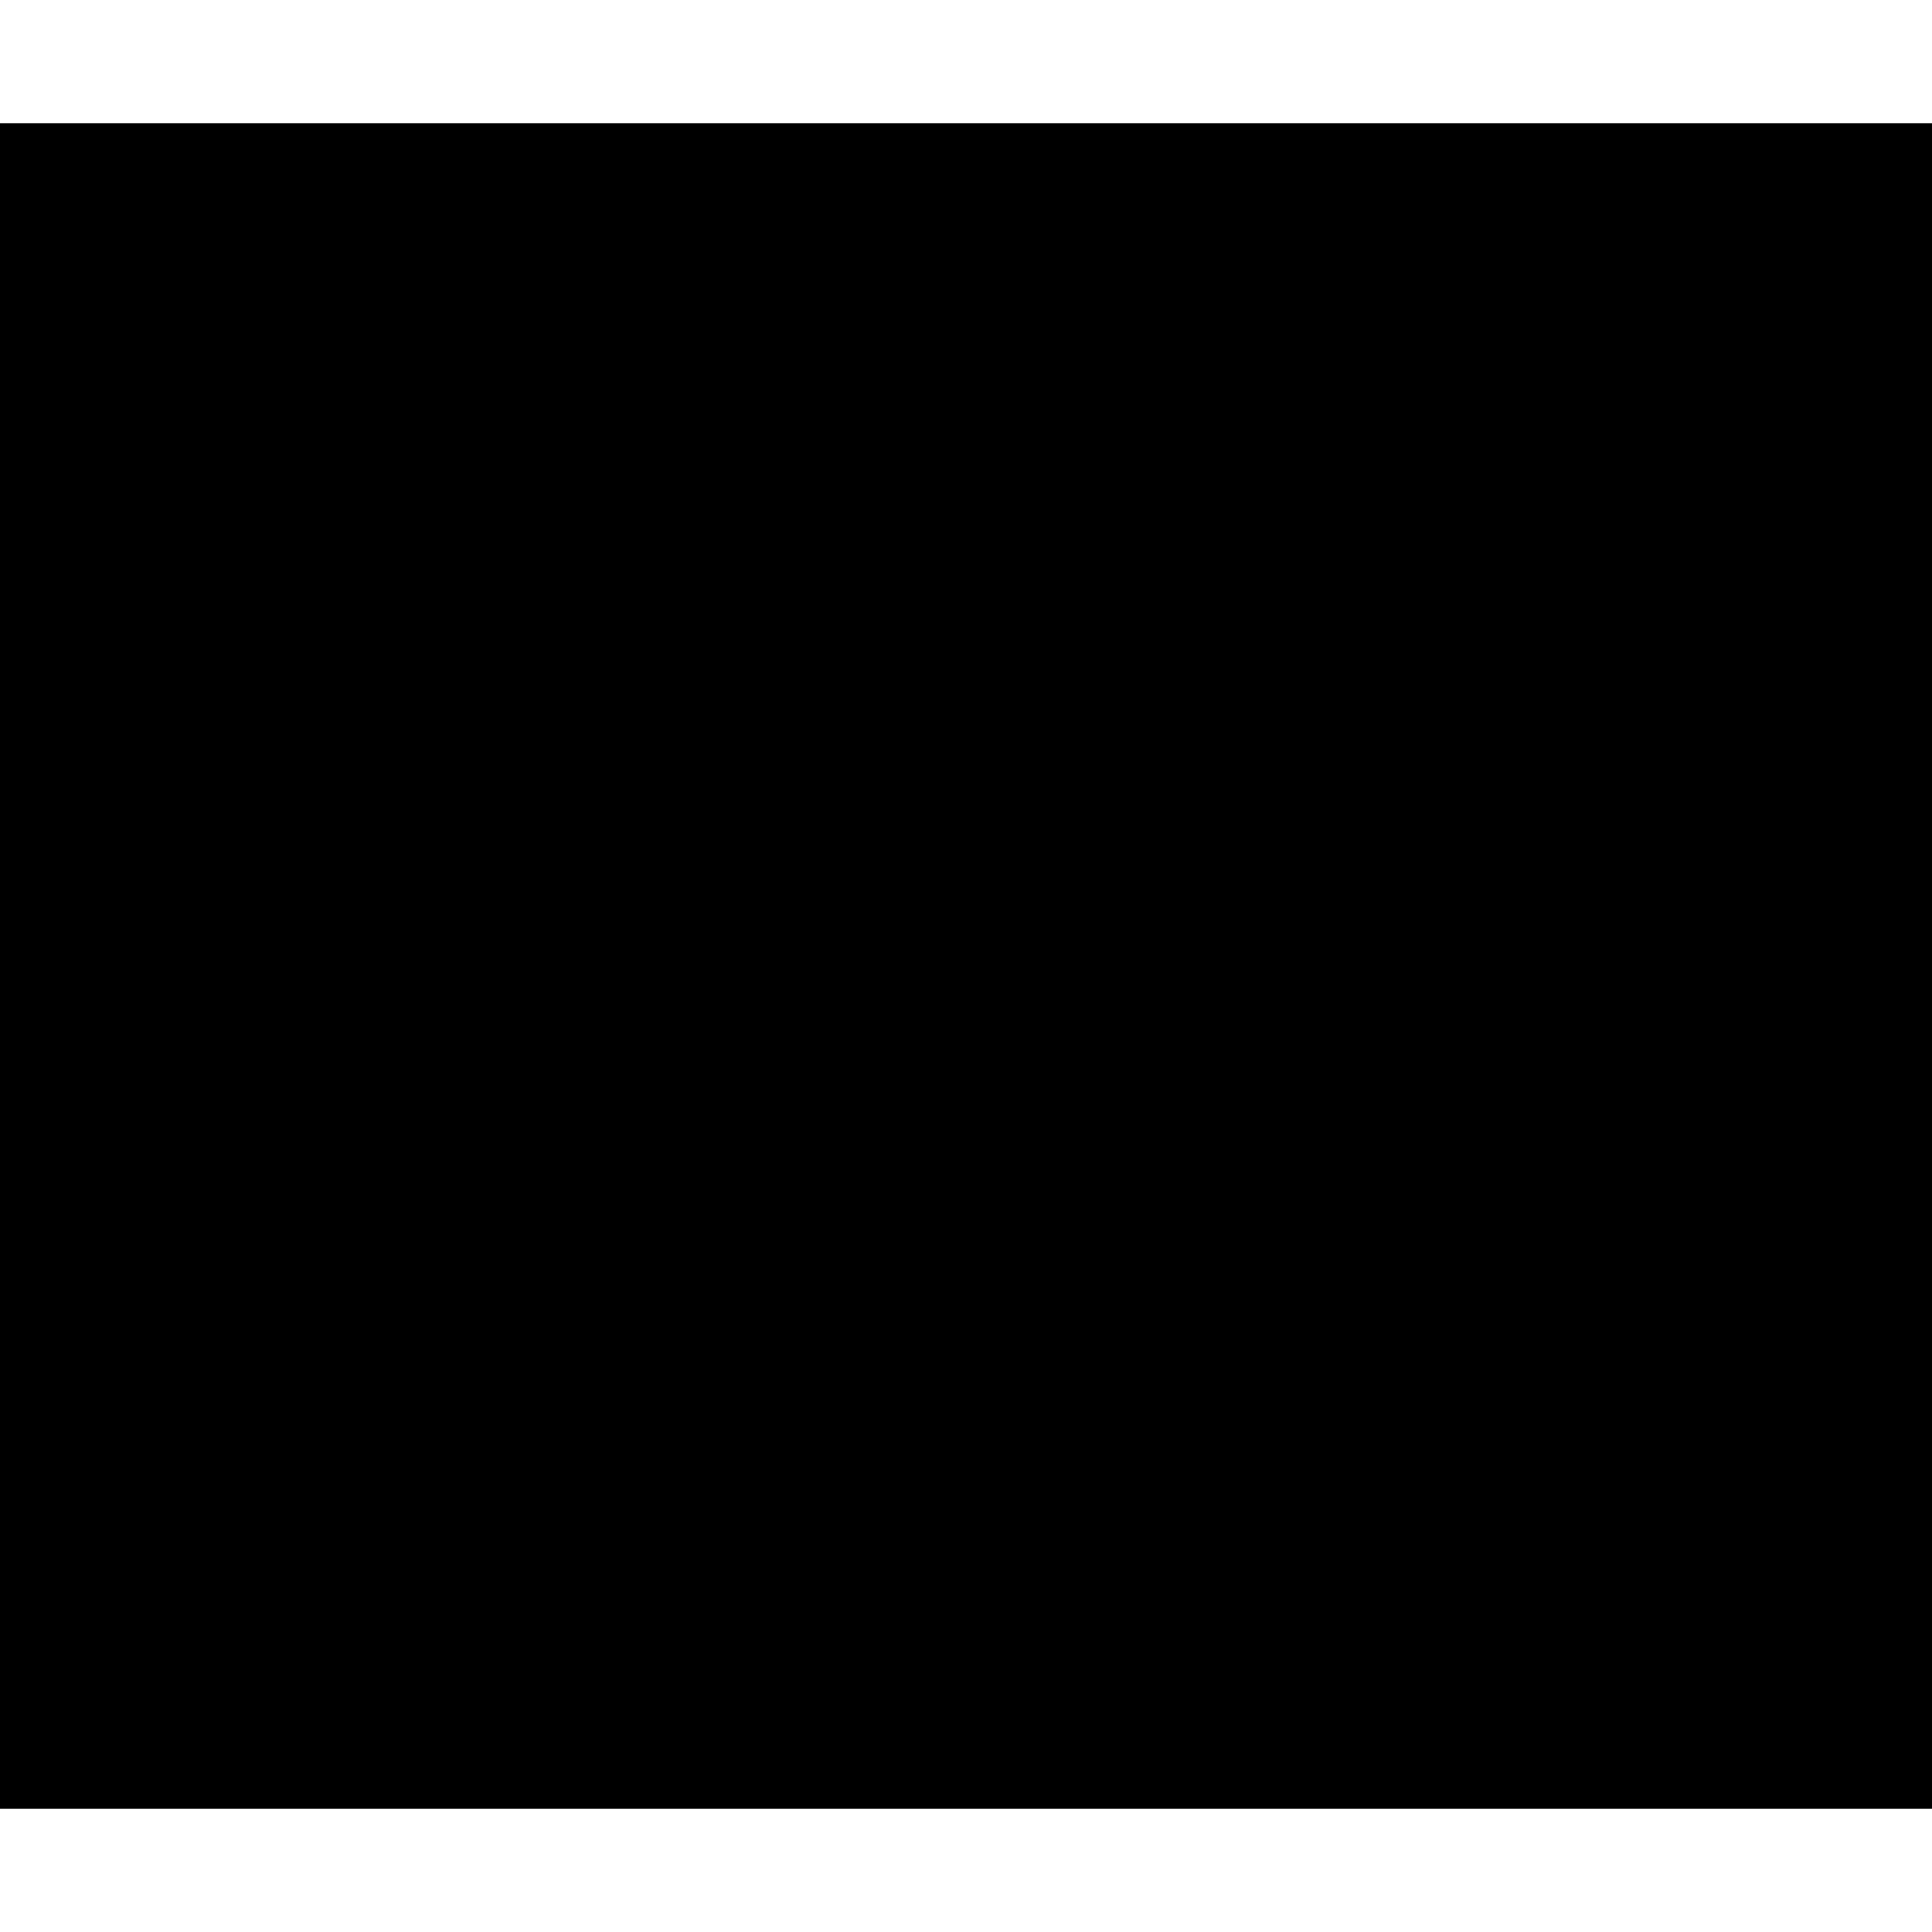
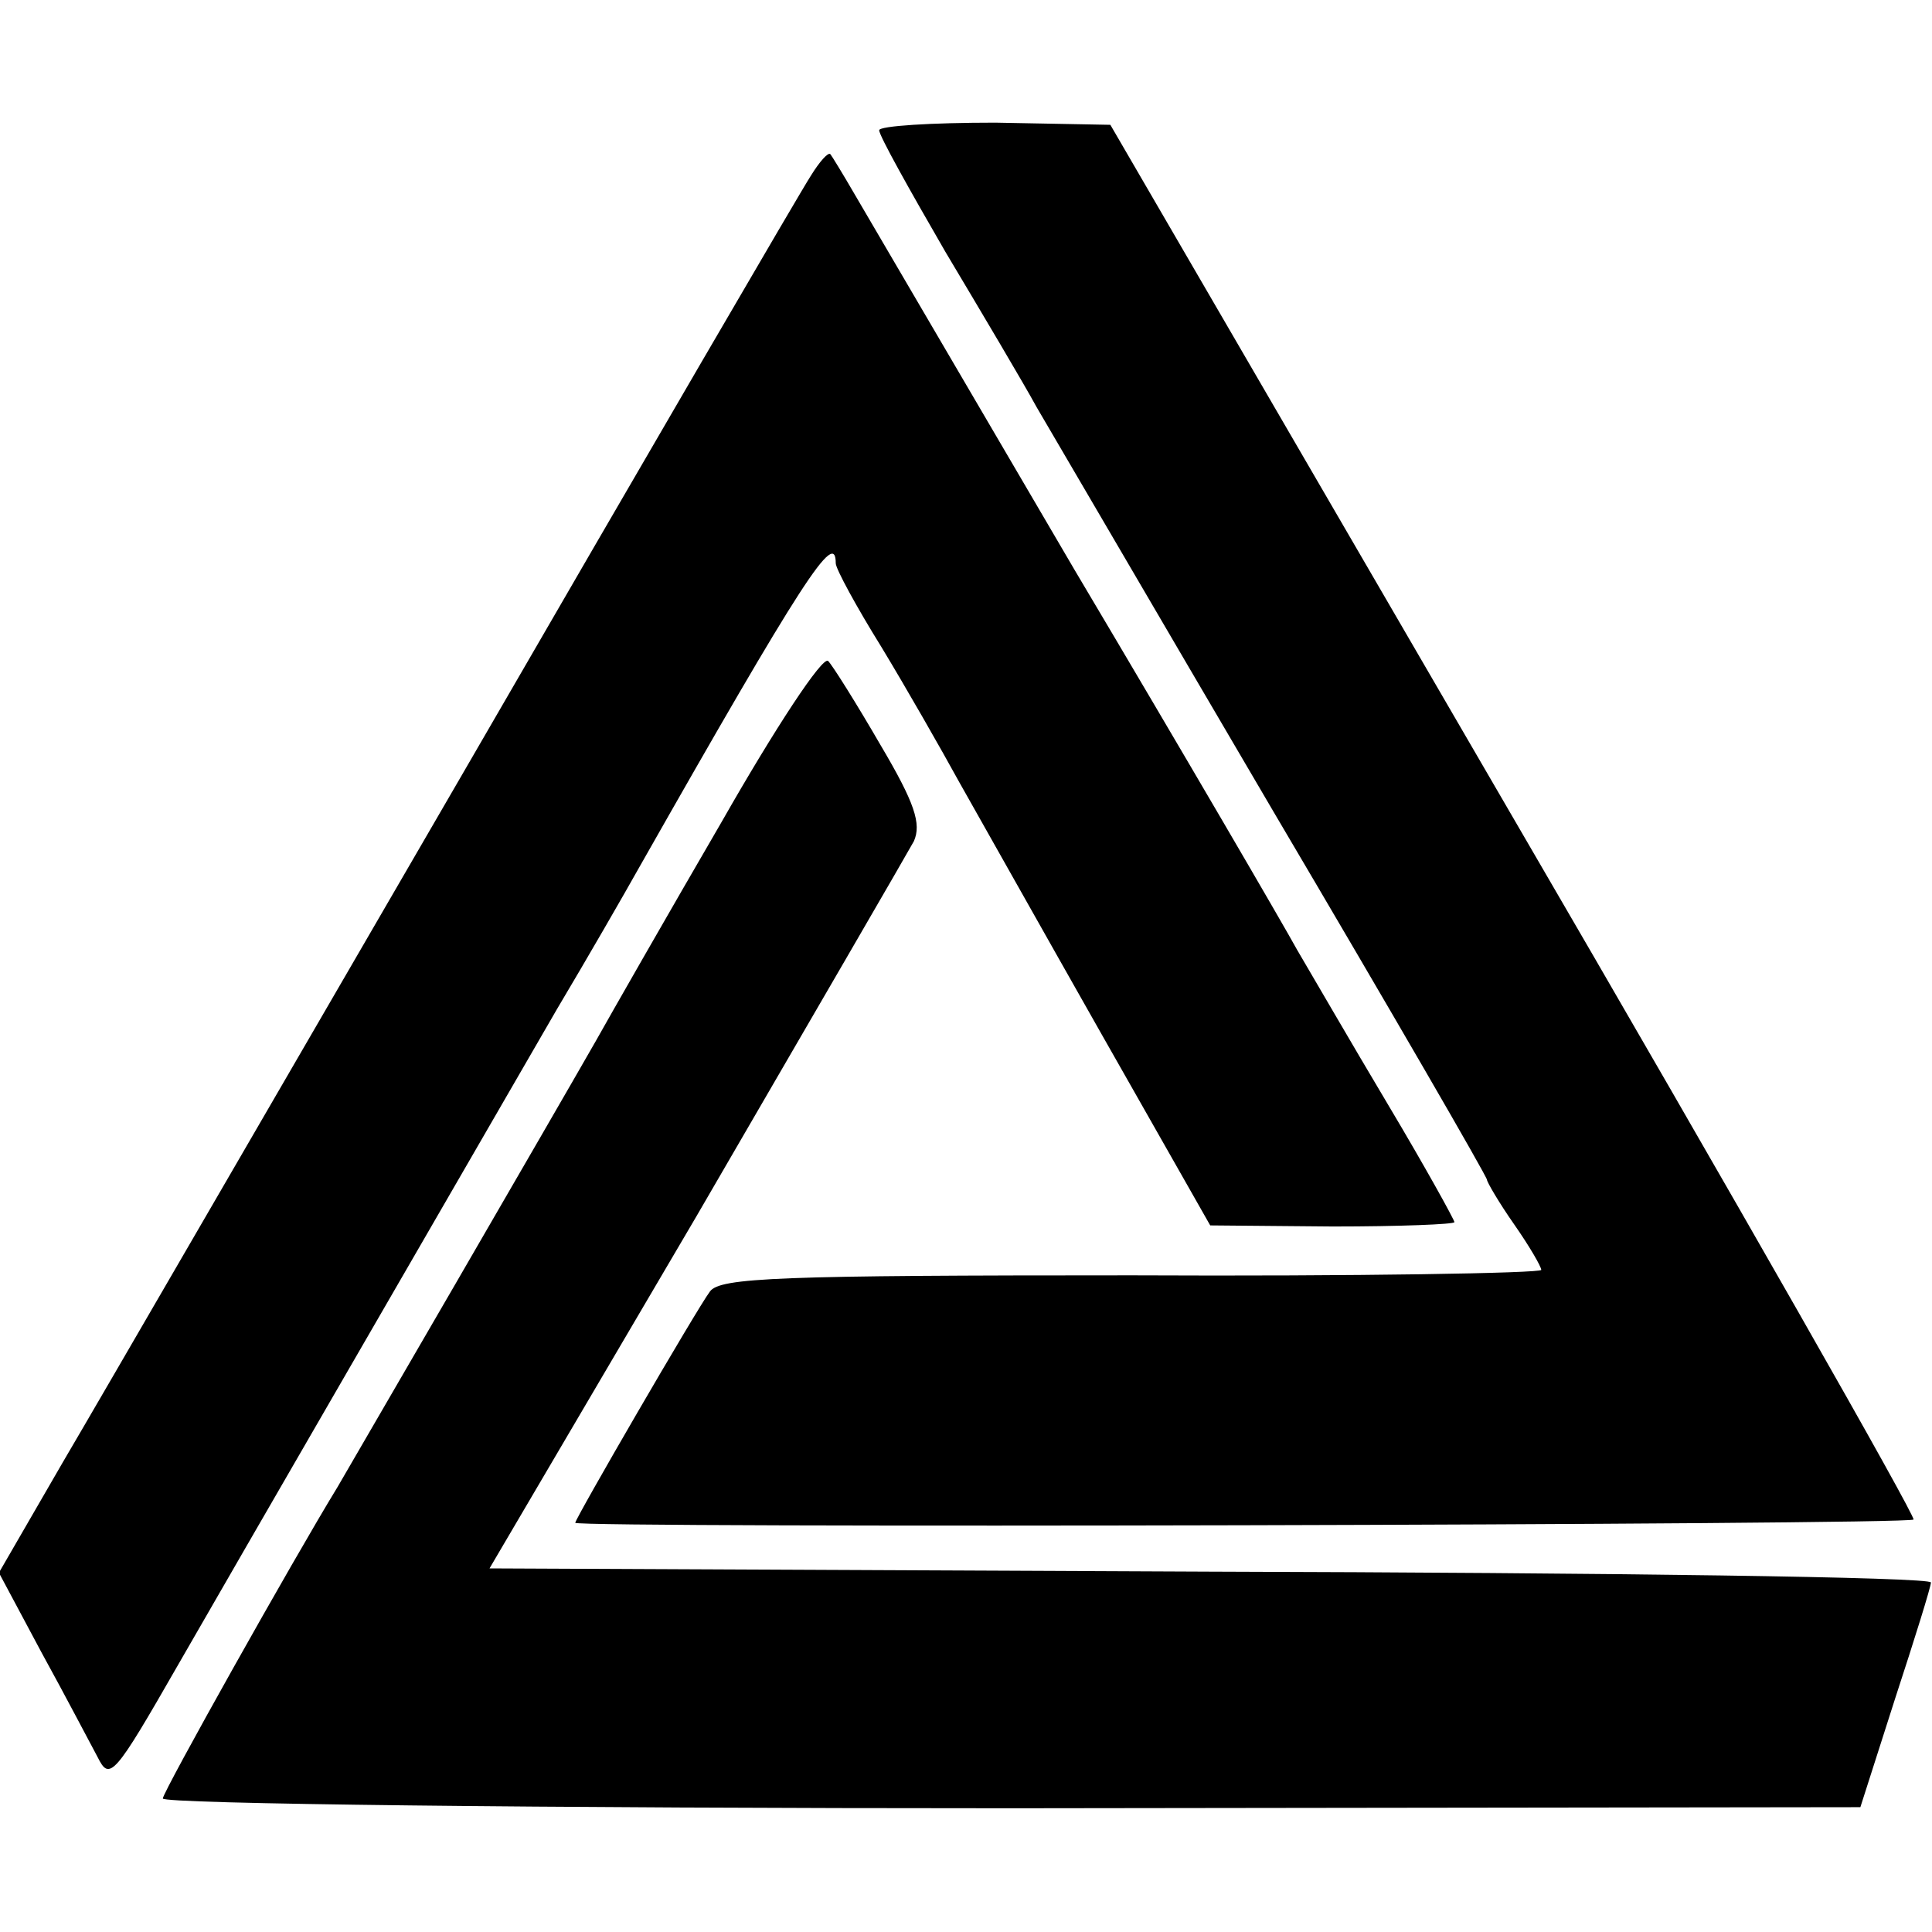
- <svg xmlns="http://www.w3.org/2000/svg" version="1.0" width="800pt" height="800pt" viewBox="0 0 800 800" preserveAspectRatio="xMidYMid meet">
-   <g transform="translate(0,800) scale(0.1,-0.1)" fill="#000000" stroke="none">
-     <path d="M0 4000 l0 -3490 4000 0 4000 0 0 3490 0 3490 -4000 0 -4000 0 0 -3490z" />
+ <svg xmlns="http://www.w3.org/2000/svg" version="1.0" width="178pt" height="178pt" viewBox="0 0 178 178" preserveAspectRatio="xMidYMid meet">
+   <g transform="translate(0,178) scale(0.1,-0.1)" fill="#000000" stroke="none">
+     <path d="M810 1660 c0 -5 28 -55 61 -112 34 -57 72 -121 84 -143 13 -22 111 -190 219 -374 108 -183 196 -335 196 -338 0 -2 11 -21 25 -41 14 -20 25 -39 25 -42 0 -3 -170 -6 -377 -5 -325 0 -380 -2 -389 -15 -12 -16 -124 -209 -124 -213 0 -5 1228 -2 1233 3 2 3 -163 293 -368 645 l-372 640 -106 2 c-59 0 -107 -3 -107 -7z" />
+     <path d="M747 1618 c-8 -12 -153 -261 -322 -553 -169 -291 -334 -576 -367 -632 l-59 -102 39 -73 c22 -40 45 -84 52 -97 11 -22 15 -18 74 85 58 101 234 405 349 604 28 47 62 106 76 131 151 266 181 312 181 280 0 -5 19 -40 42 -77 23 -38 55 -94 72 -125 17 -30 76 -135 131 -232 l100 -176 113 -1 c61 0 112 2 112 4 0 2 -27 51 -61 108 -34 57 -71 121 -84 143 -12 22 -104 180 -205 350 -100 171 -191 326 -202 345 -11 19 -22 37 -23 38 -2 2 -10 -7 -18 -20z" />
+     <path d="M665 1023 c-50 -86 -102 -177 -116 -202 -40 -70 -228 -394 -238 -411 -41 -67 -161 -281 -161 -287 0 -5 346 -9 782 -9 l782 1 32 100 c18 55 33 103 33 107 1 5 -298 9 -664 10 l-664 3 191 325 c104 179 194 334 200 345 7 16 1 35 -31 89 -22 38 -44 73 -48 77 -5 5 -49 -62 -98 -148z" />
  </g>
</svg>
